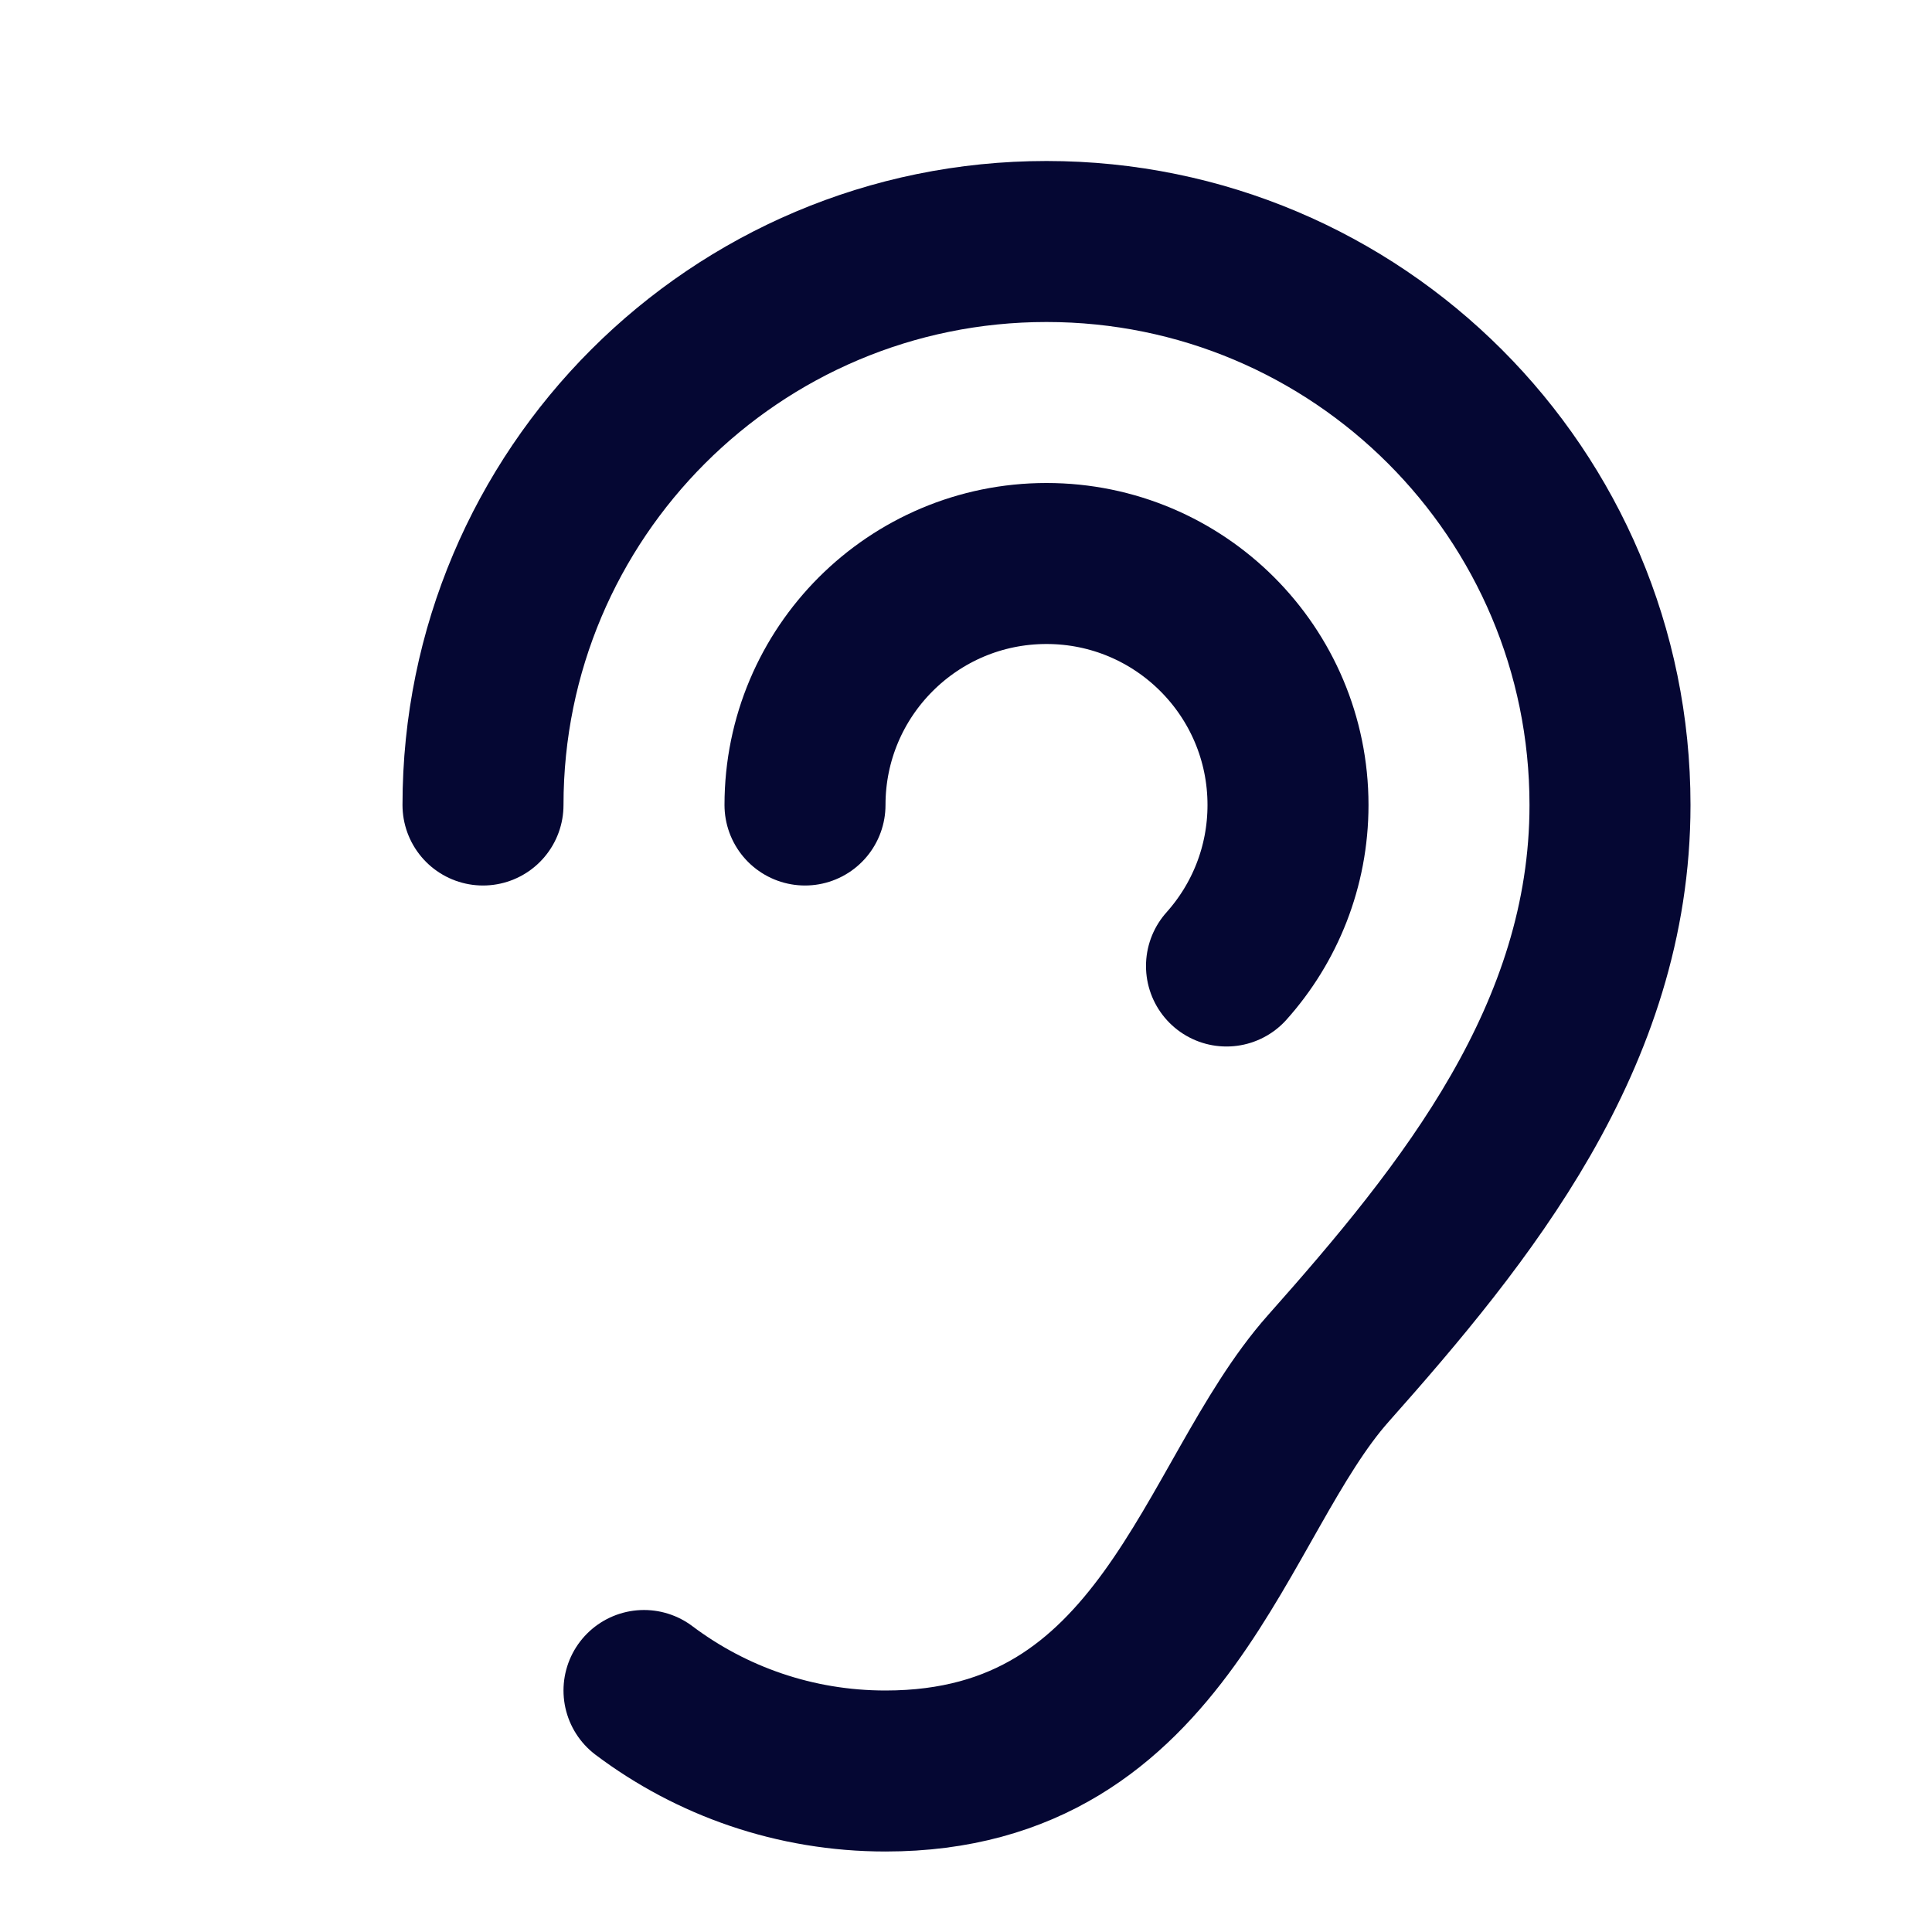
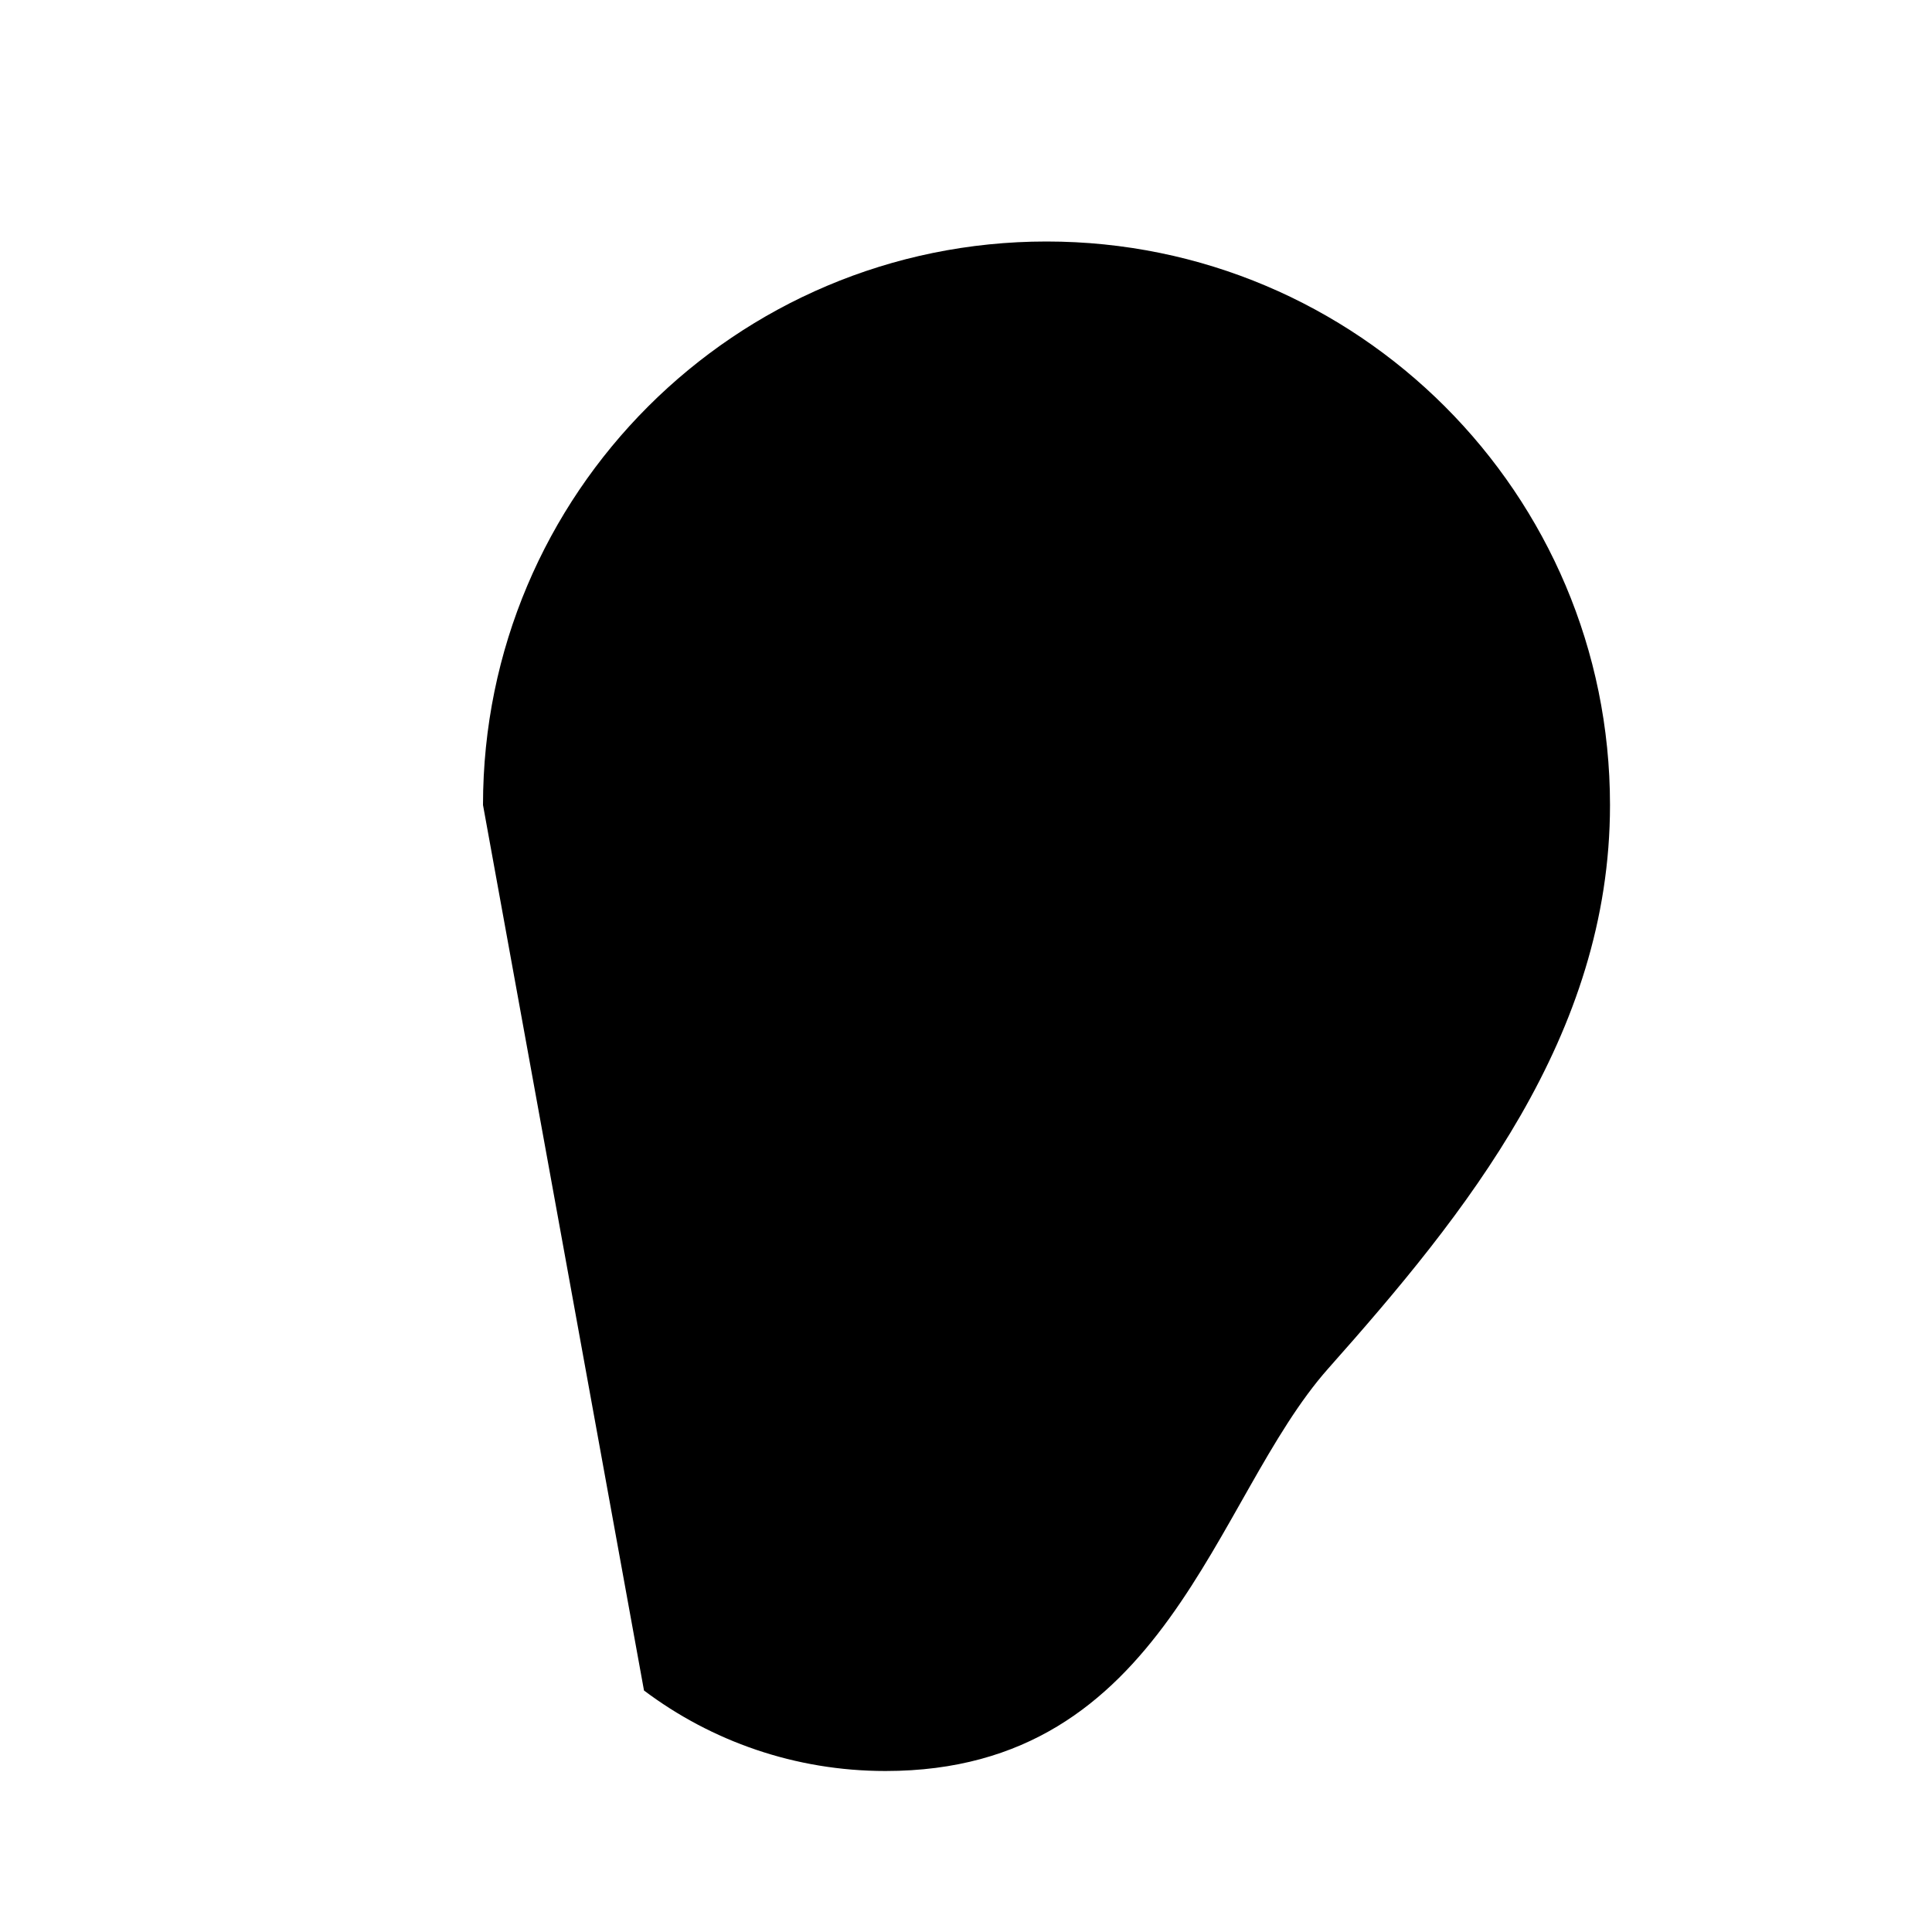
- <svg xmlns="http://www.w3.org/2000/svg" width="24" height="24" viewBox="0 0 24 24" fill="none">
-   <path d="M6 10C6 6.134 9.134 3 13 3C16.866 3 20 6.134 20 10C20 12.872 18.204 15.081 16.5 17C15.067 18.614 14.5 22 11 22C9.874 22 8.835 21.628 8 21" stroke="#050733" stroke-width="2" stroke-linecap="round" />
-   <path d="M10 10C10 8.343 11.343 7 13 7C14.657 7 16 8.343 16 10C16 10.768 15.711 11.469 15.236 12" stroke="#050733" stroke-width="2" stroke-linecap="round" />
+ <svg xmlns="http://www.w3.org/2000/svg" width="24" height="24" viewBox="0 0 24 24">
+   <path d="M6 10C6 6.134 9.134 3 13 3C16.866 3 20 6.134 20 10C20 12.872 18.204 15.081 16.5 17C15.067 18.614 14.5 22 11 22C9.874 22 8.835 21.628 8 21" />
+   <path d="M10 10C10 8.343 11.343 7 13 7C14.657 7 16 8.343 16 10C16 10.768 15.711 11.469 15.236 12" />
</svg>
